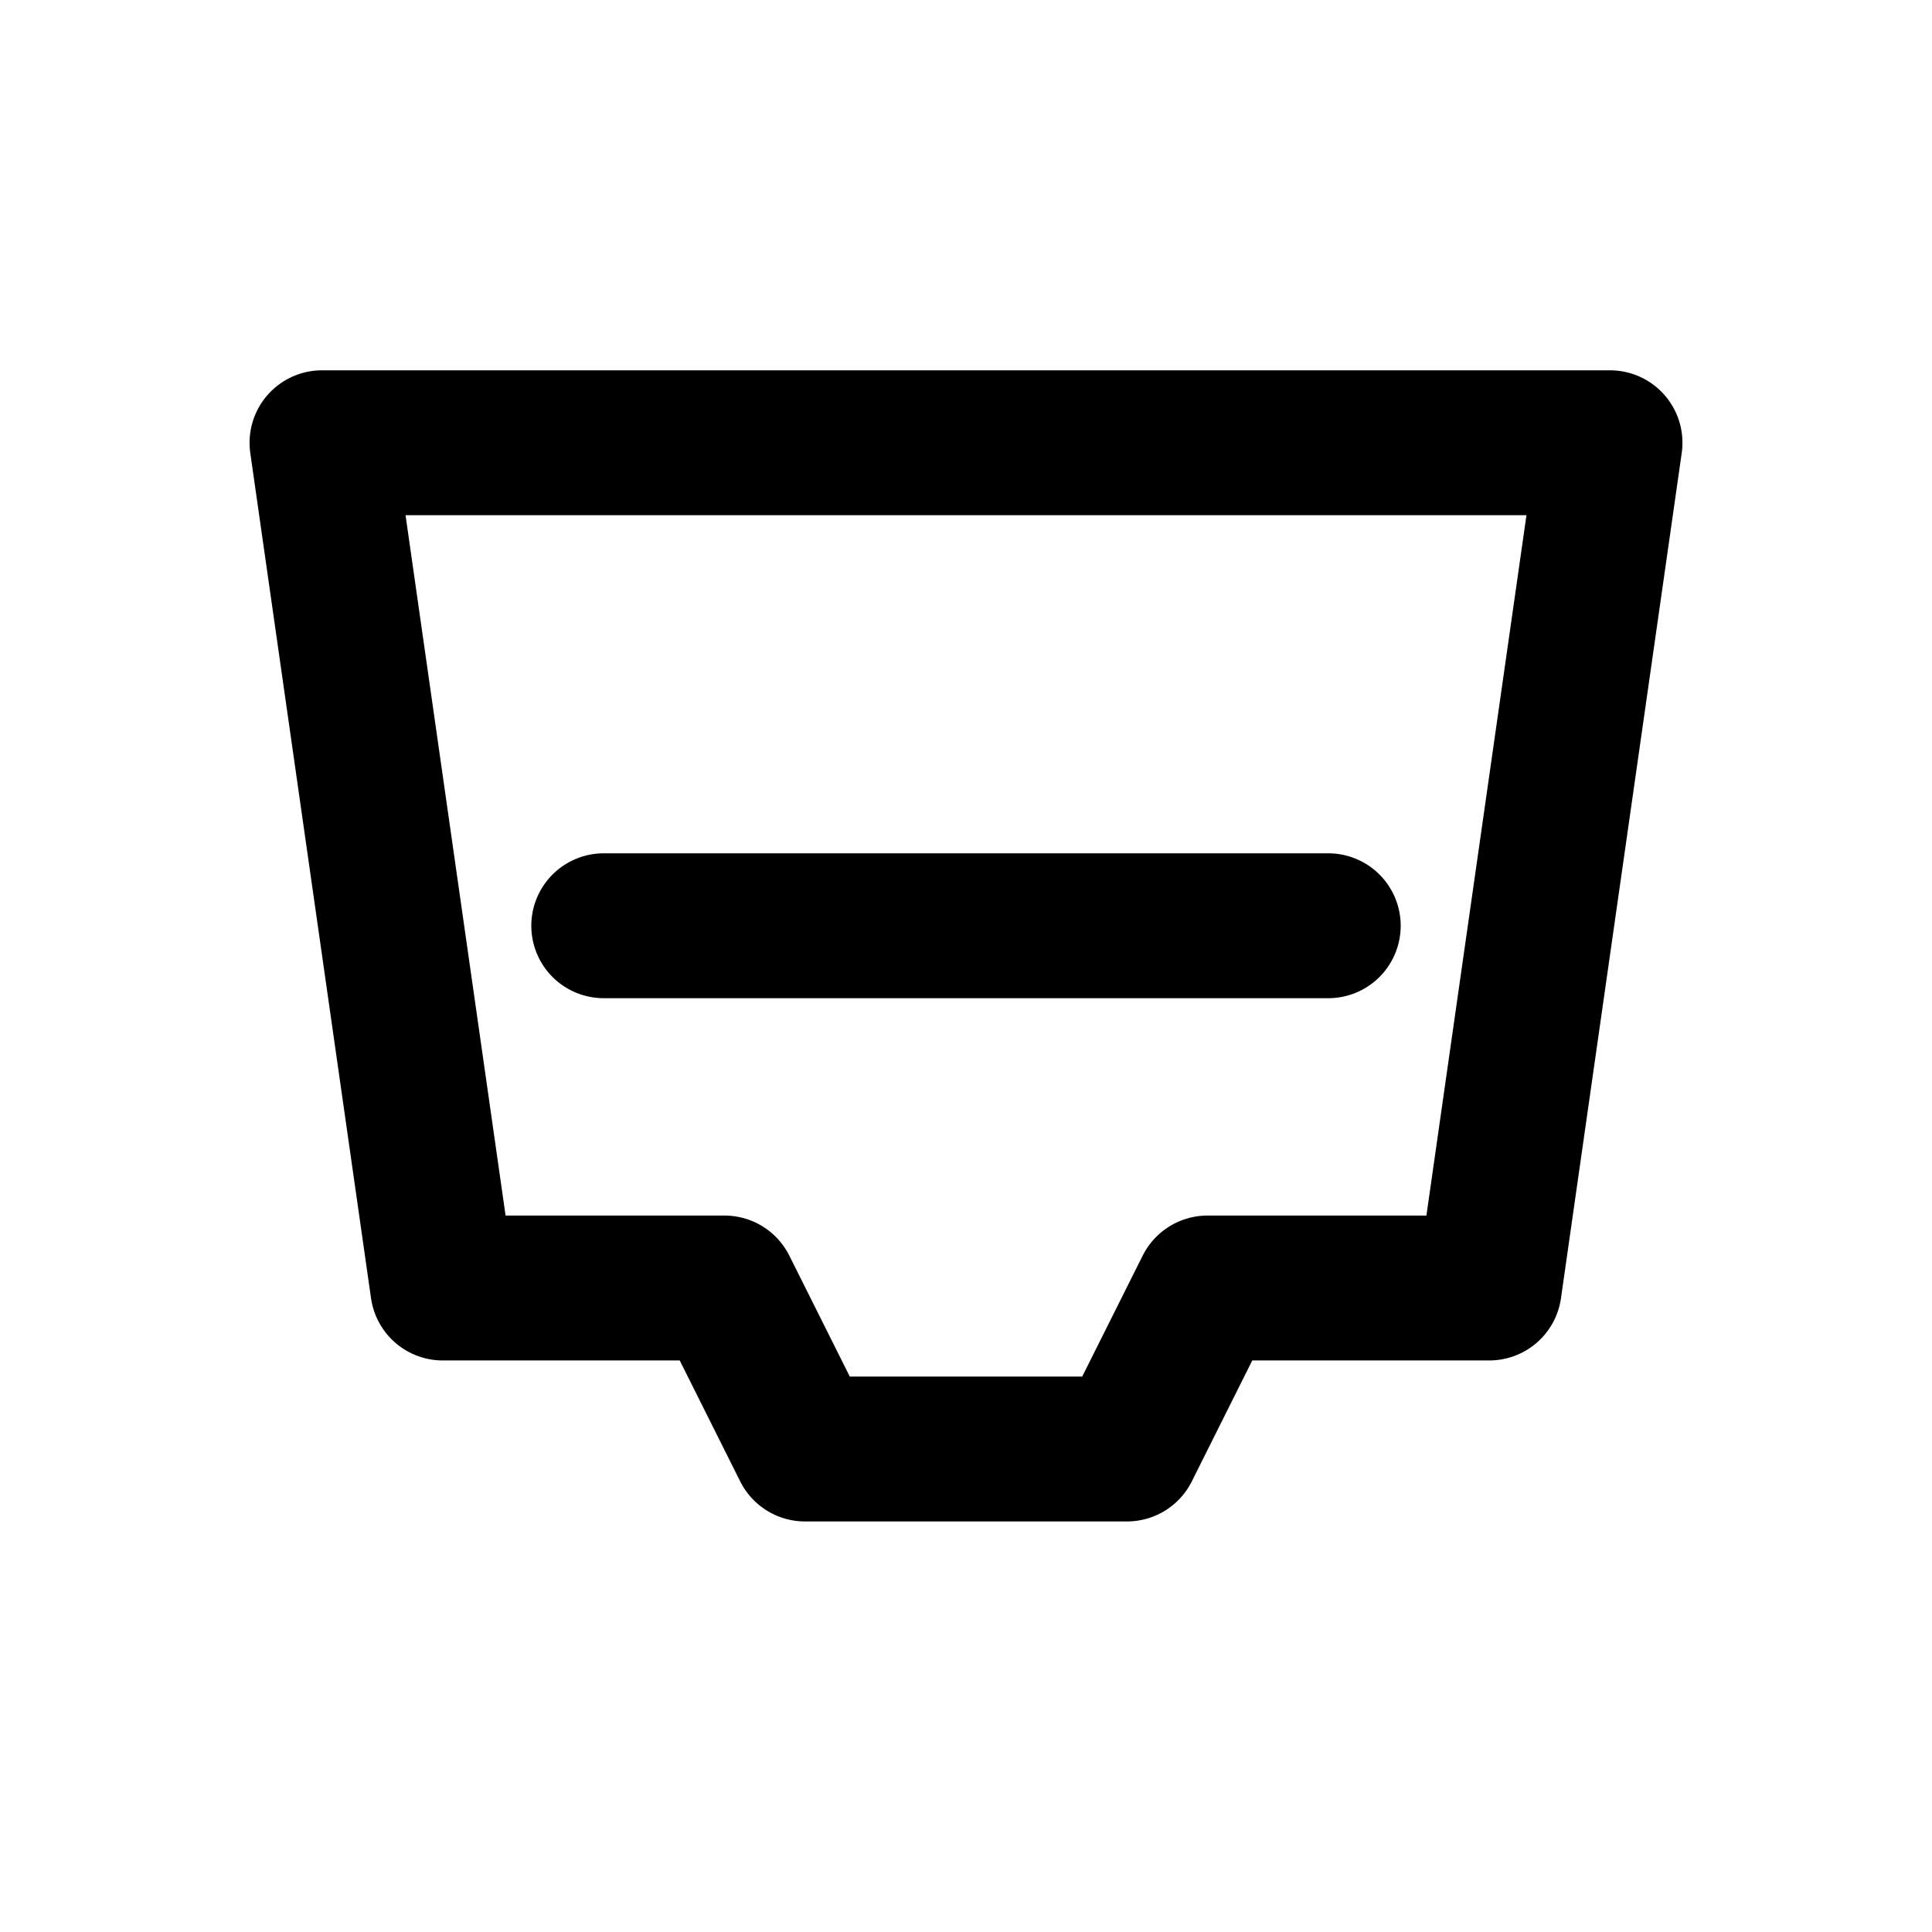
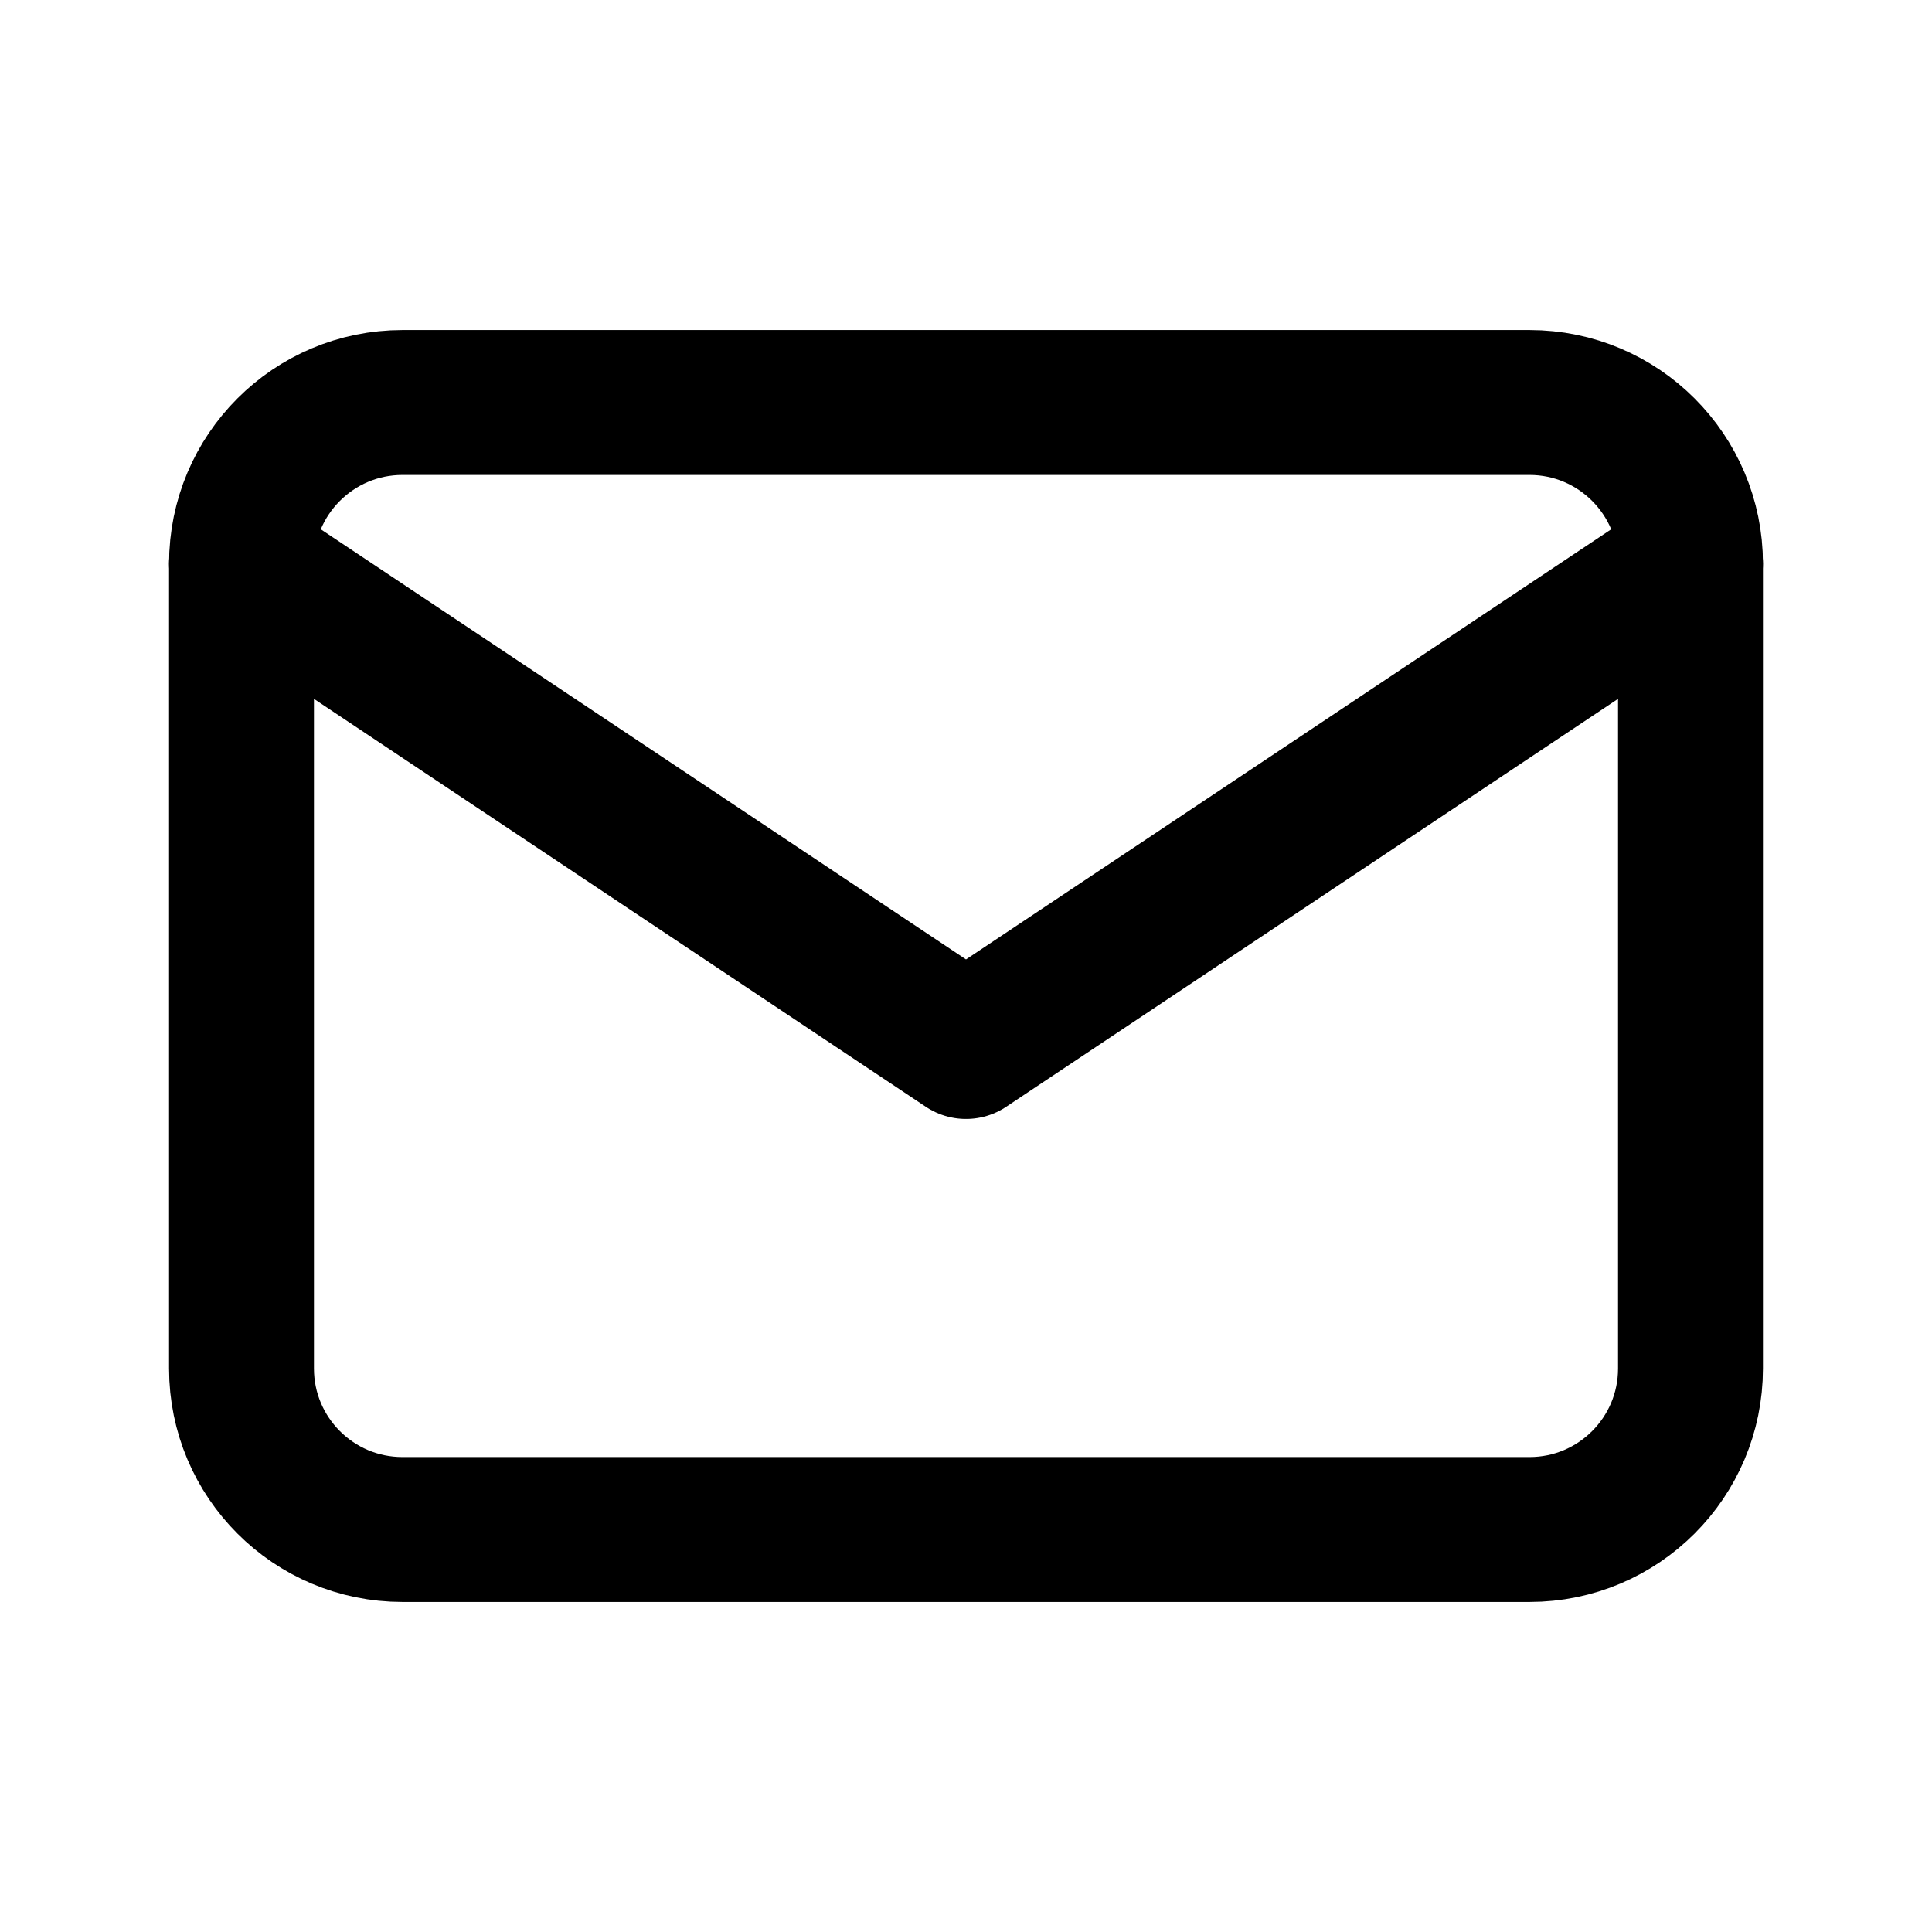
<svg xmlns="http://www.w3.org/2000/svg" viewBox="0 0 24 24" fill="none" stroke="currentColor" stroke-width="1.8" stroke-linecap="round" stroke-linejoin="round">
-   <path d="M4 5.5h16l-1.5 10.5H15l-1 2h-4l-1-2H5.5z" />
-   <path d="M7.5 11.5h9" />
+   <rect x="3" y="5" width="18" height="14" rx="2" />
+   <path d="m3 7 9 6 9-6" />
</svg>
